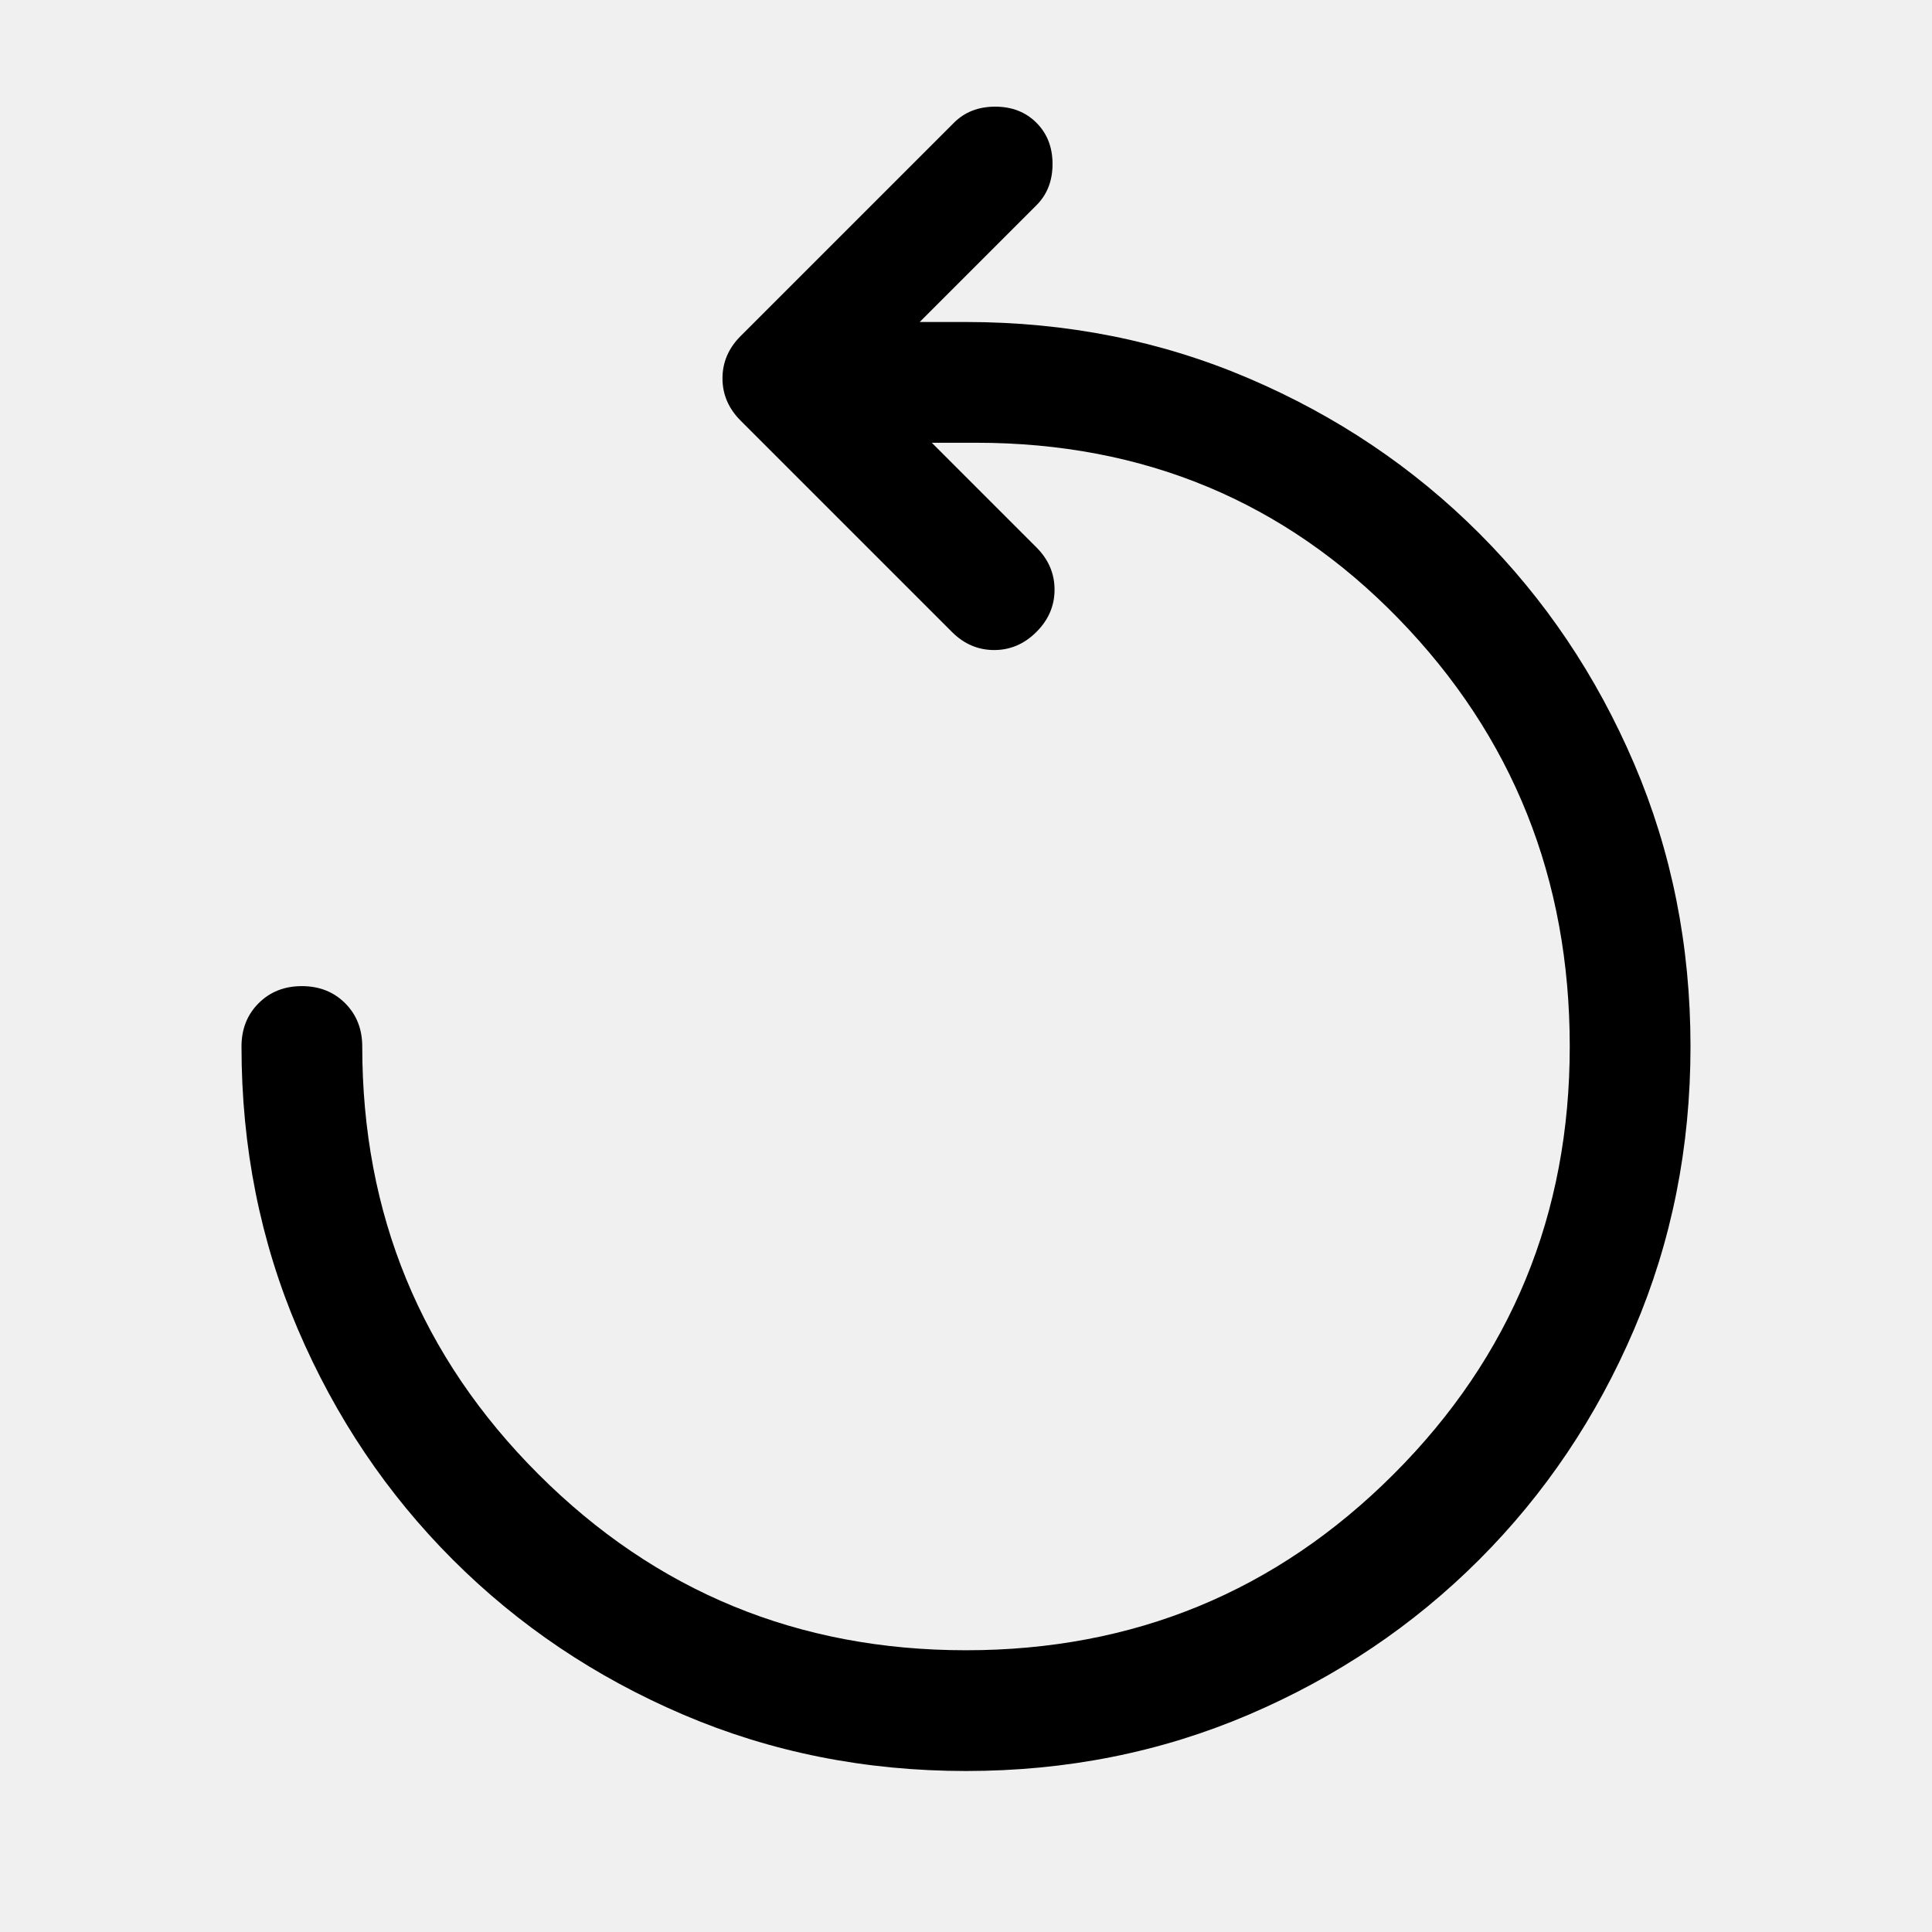
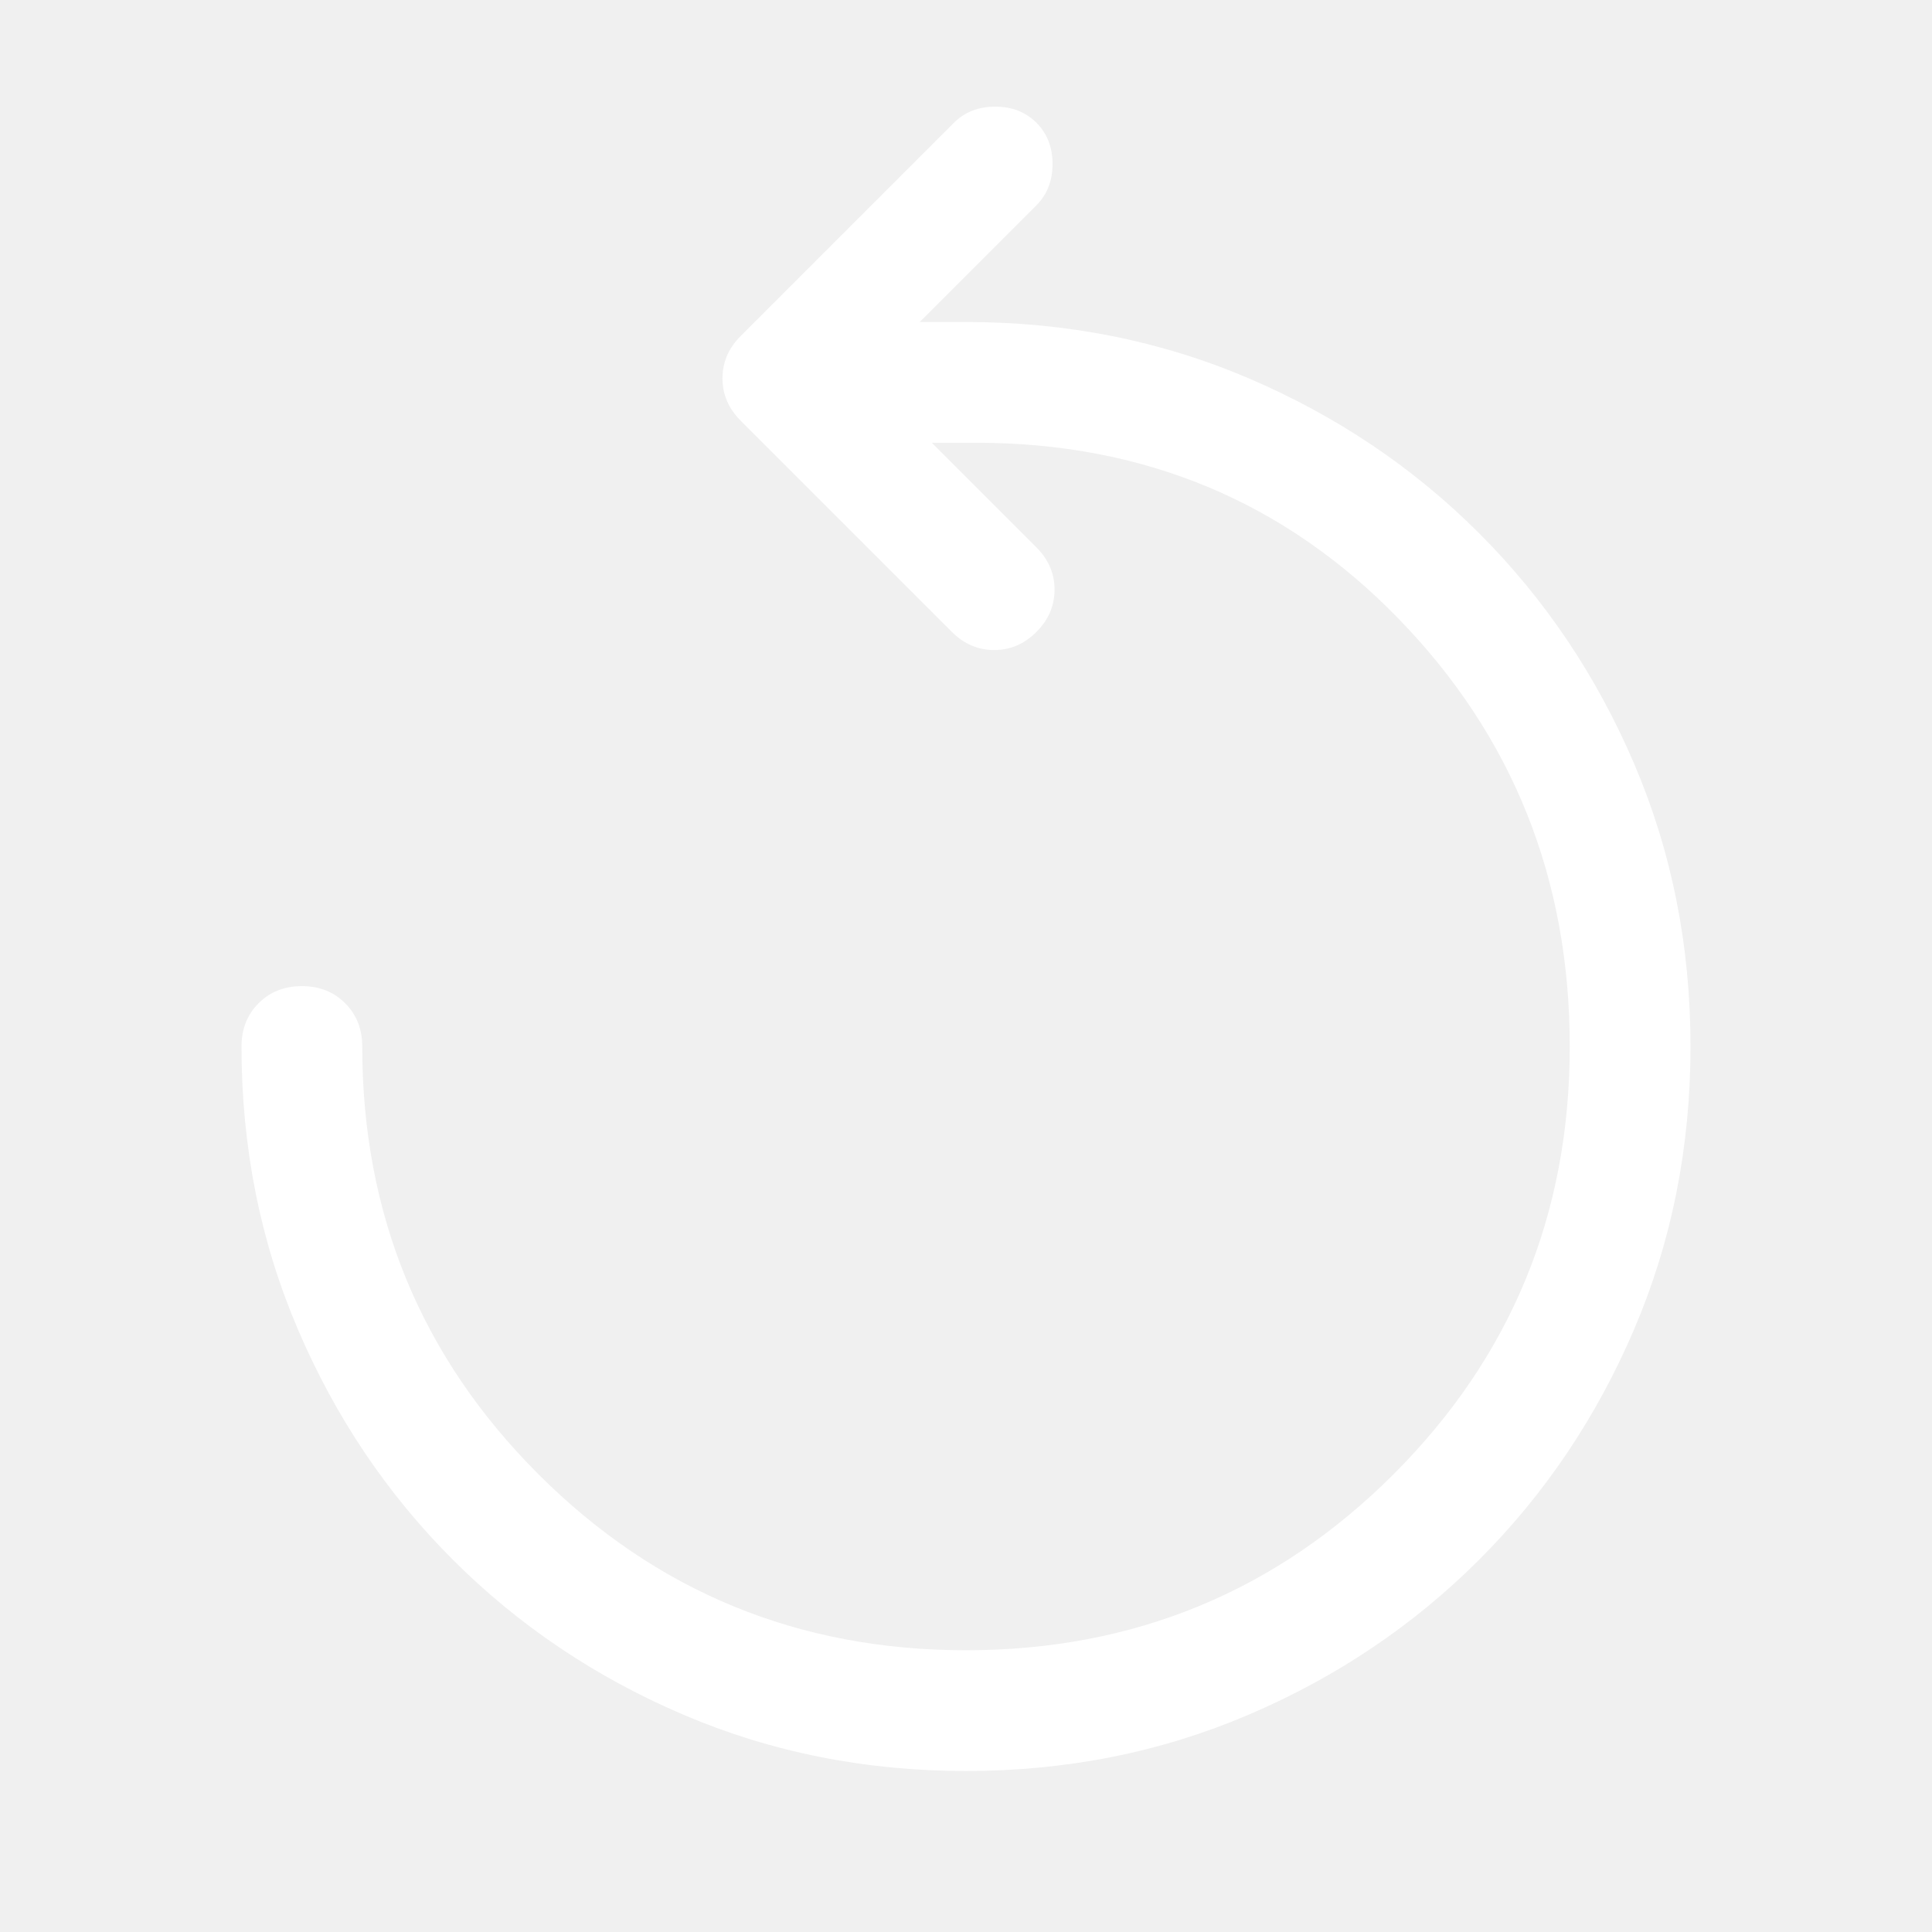
- <svg xmlns="http://www.w3.org/2000/svg" height="48" viewBox="0 -960 960 960" width="48">
+ <svg xmlns="http://www.w3.org/2000/svg" fill="#FFFFFF" height="48" viewBox="0 -960 960 960" width="48">
  <path d="M480-80q-75 0-140.5-28T225-185q-49-49-77-114.5T120-440q0-13 8.5-21.5T150-470q13 0 21.5 8.5T180-440q0 125 87.5 212.5T480-140q125 0 212.5-87.5T780-440q0-125-85-212.5T485-740h-22l52 52q9 9 9 21t-9 21q-9 9-21 9t-21-9L368-751q-9-9-9-21t9-21l106-106q8-8 20.5-8t20.5 8q8 8 8 20.5t-8 20.5l-58 58h23q75 0 140.5 28T735-695q49 49 77 114.5T840-440q0 75-28 140.5T735-185q-49 49-114.5 77T480-80Z" />
</svg>
